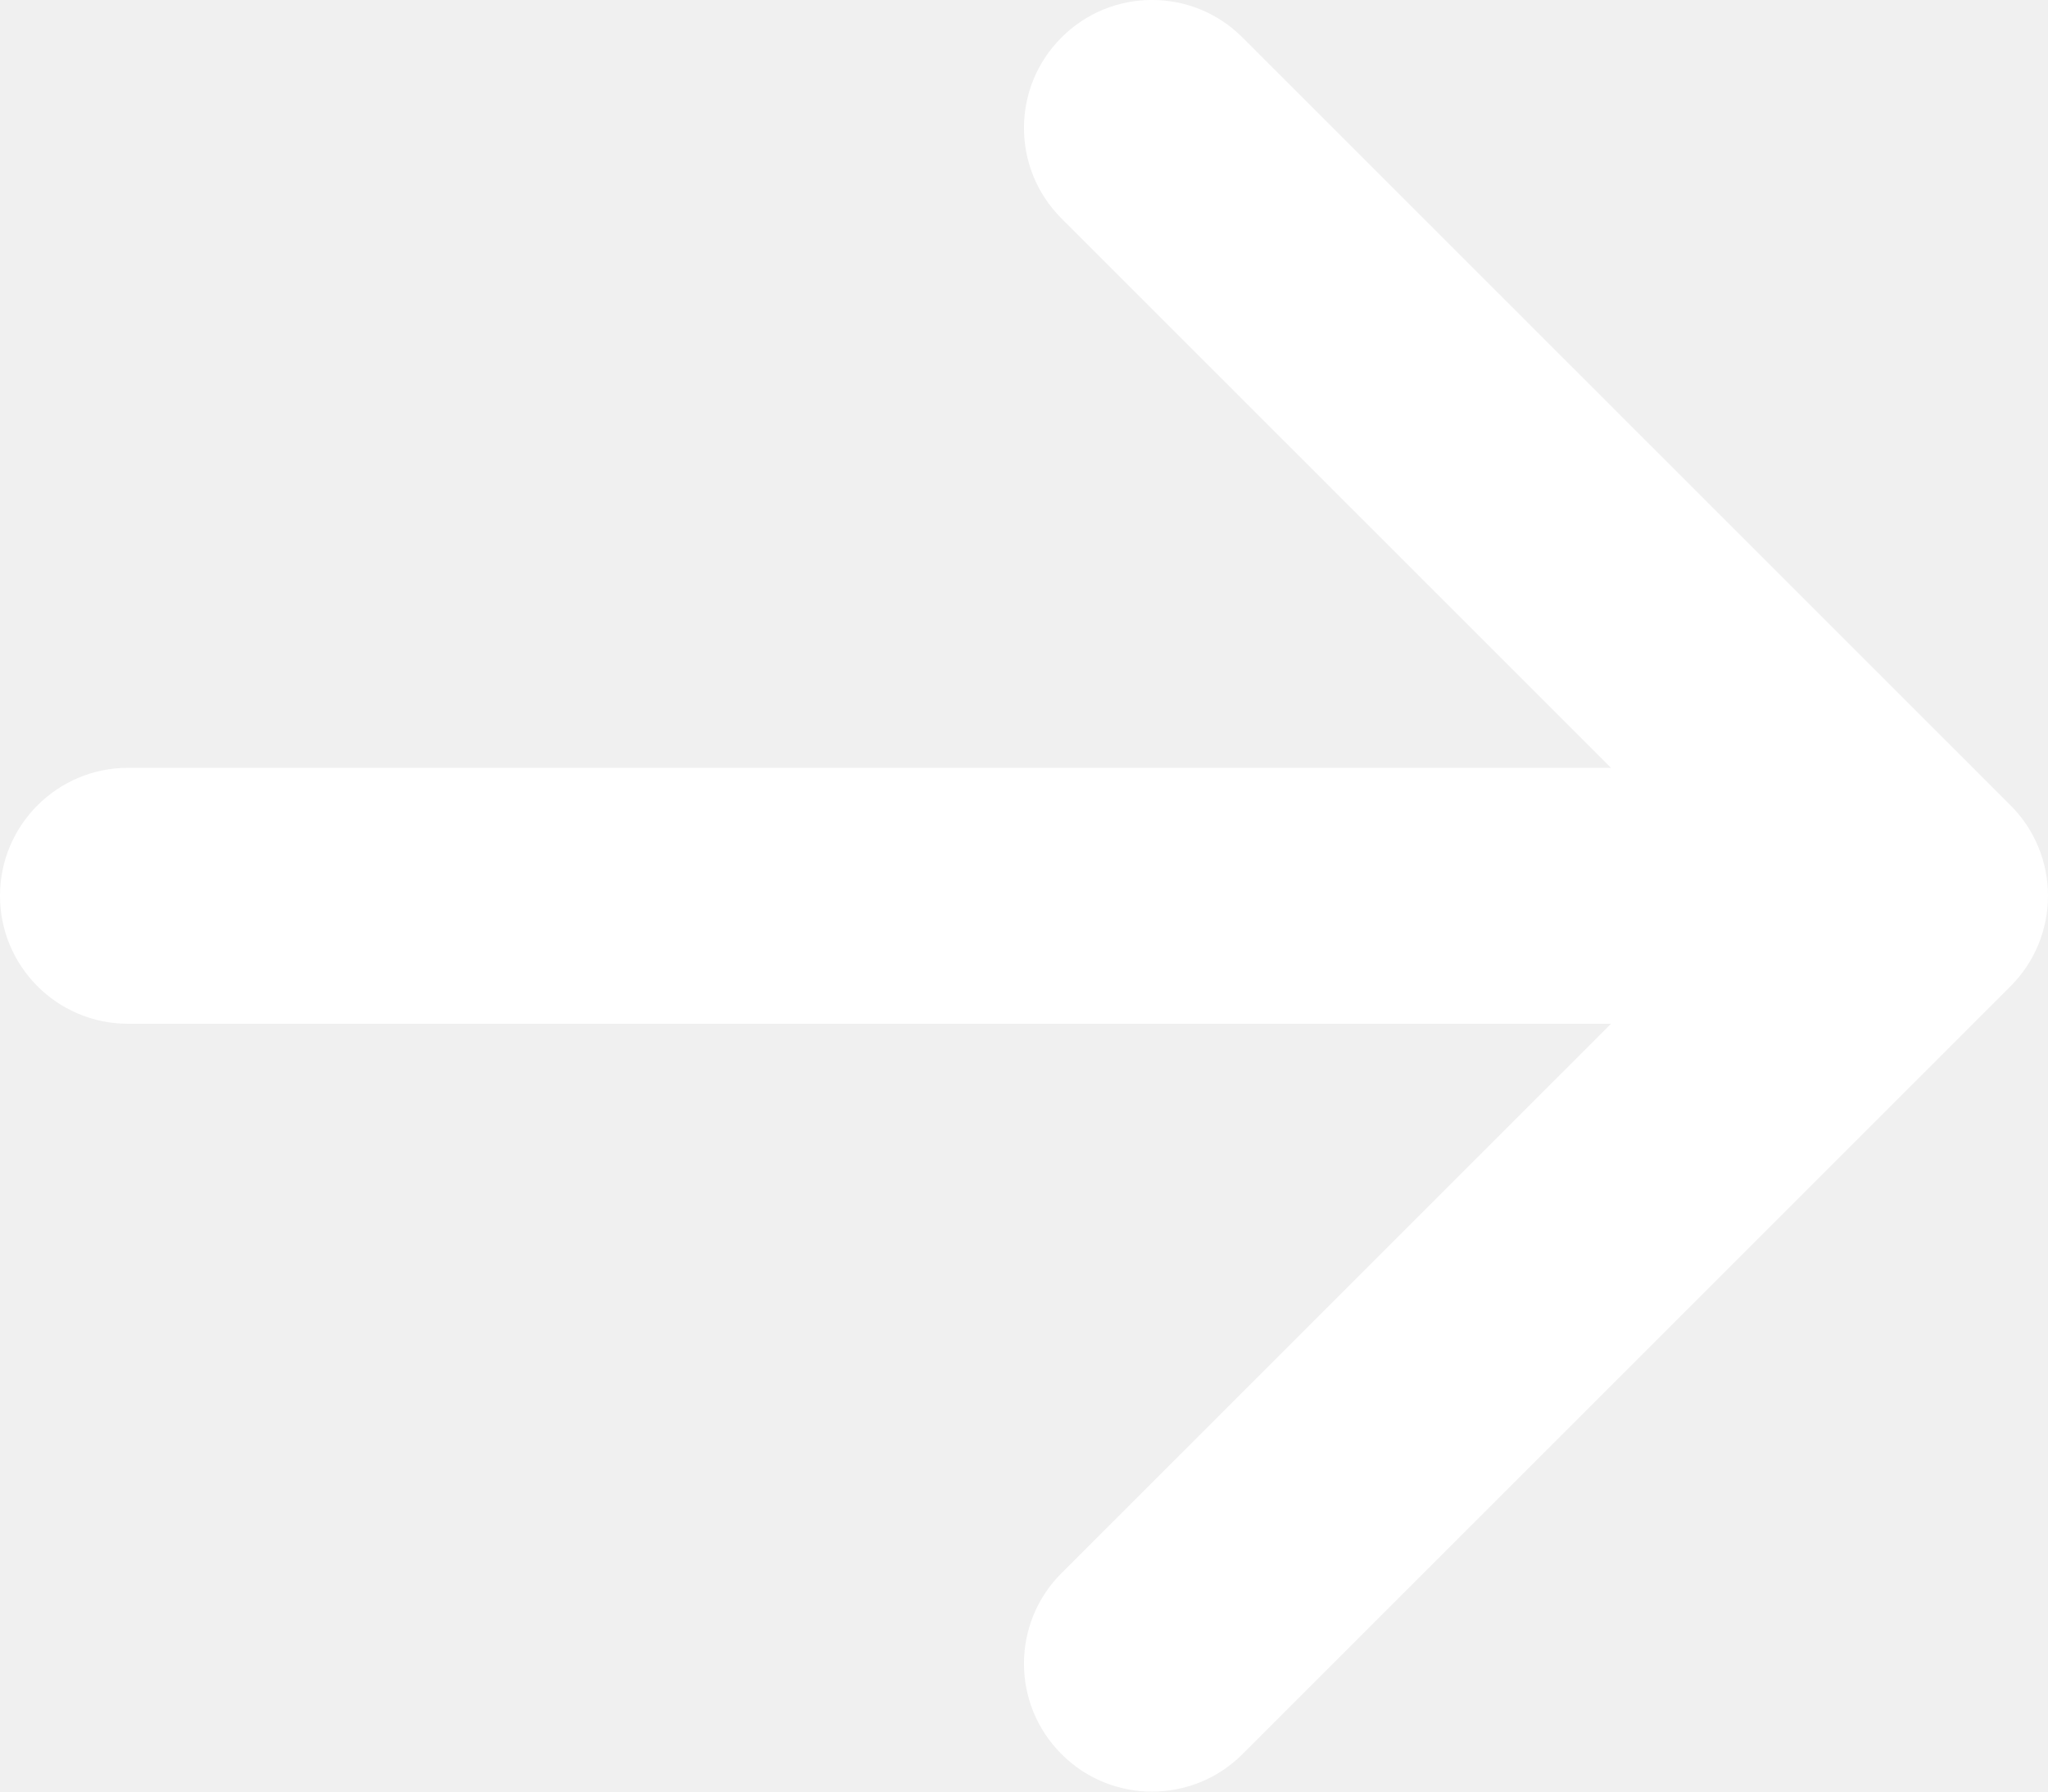
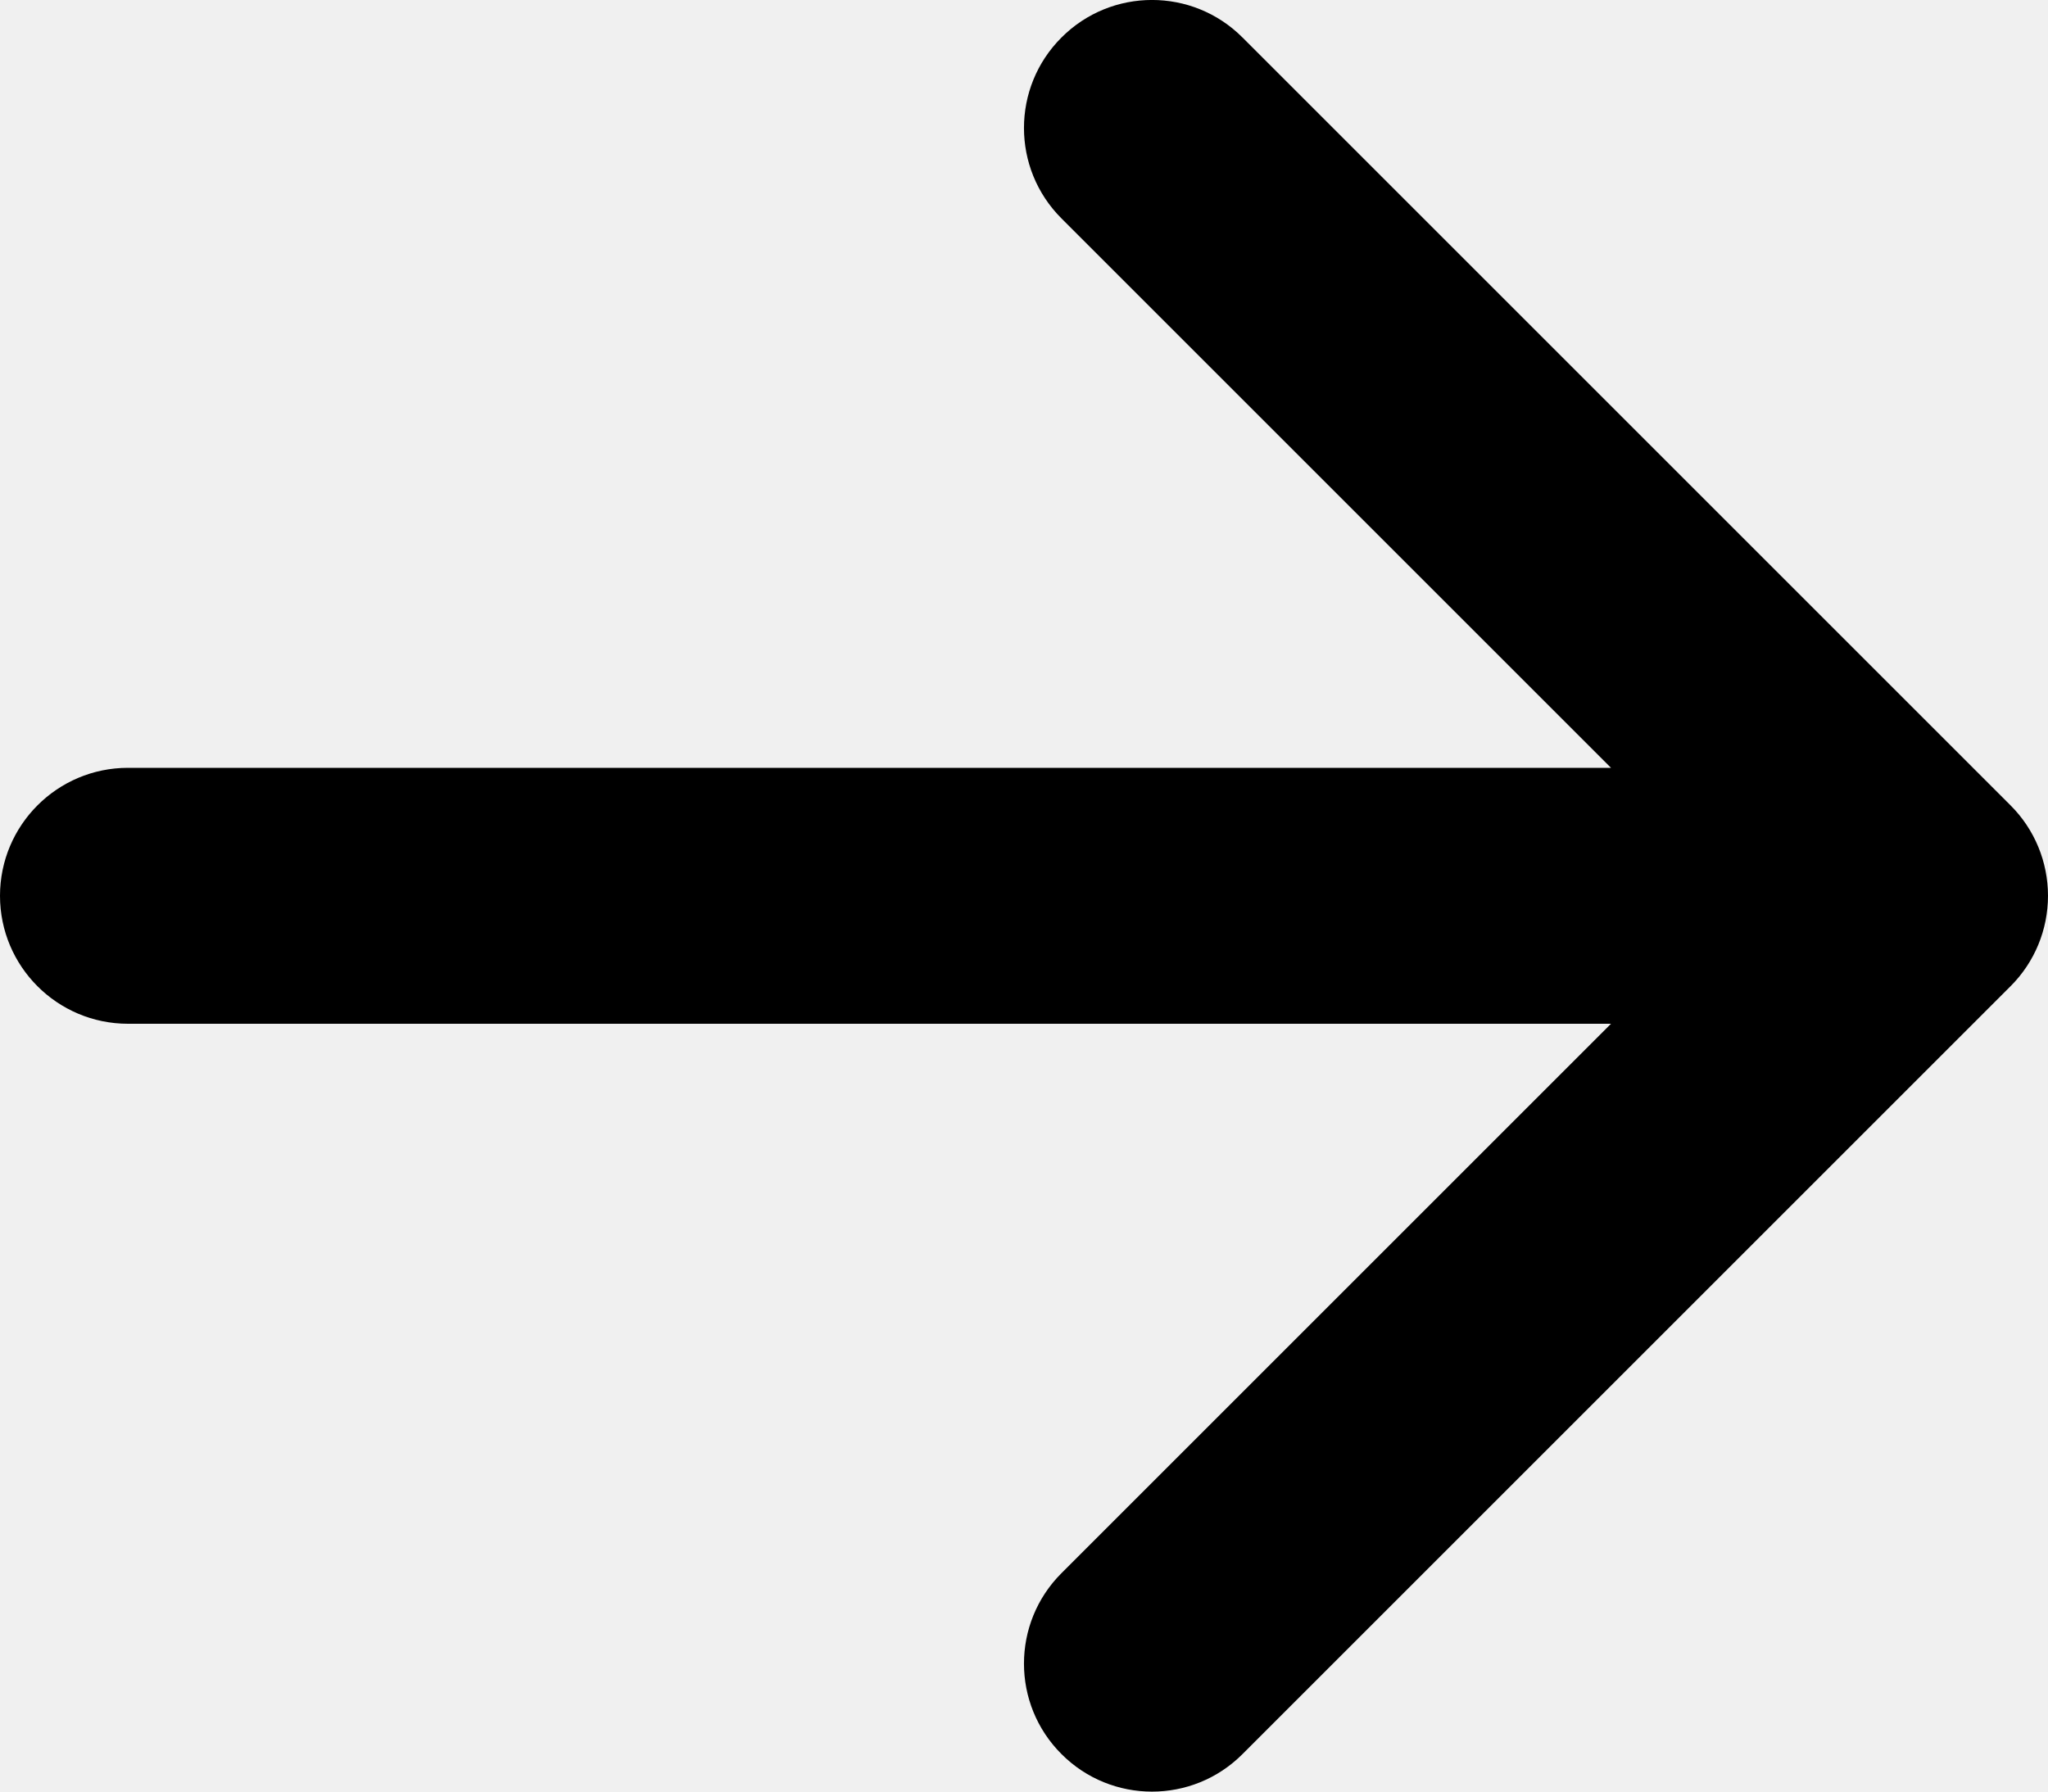
<svg xmlns="http://www.w3.org/2000/svg" width="16" height="14" viewBox="0 0 16 14" fill="none">
-   <path fill-rule="evenodd" clip-rule="evenodd" d="M8.293 13.707C7.902 13.317 7.902 12.683 8.293 12.293L12.586 8L1 8C0.448 8 0 7.552 0 7C0 6.448 0.448 6 1 6L12.586 6L8.293 1.707C7.902 1.317 7.902 0.683 8.293 0.293C8.683 -0.098 9.317 -0.098 9.707 0.293L15.707 6.293C15.895 6.48 16 6.735 16 7C16 7.265 15.895 7.52 15.707 7.707L9.707 13.707C9.317 14.098 8.683 14.098 8.293 13.707Z" fill="white" />
+   <path fill-rule="evenodd" clip-rule="evenodd" d="M8.293 13.707C7.902 13.317 7.902 12.683 8.293 12.293L12.586 8L1 8C0.448 8 0 7.552 0 7C0 6.448 0.448 6 1 6L12.586 6L8.293 1.707C7.902 1.317 7.902 0.683 8.293 0.293C8.683 -0.098 9.317 -0.098 9.707 0.293L15.707 6.293C15.895 6.48 16 6.735 16 7C16 7.265 15.895 7.52 15.707 7.707L9.707 13.707C9.317 14.098 8.683 14.098 8.293 13.707Z" fill="currentColor" />
</svg>
